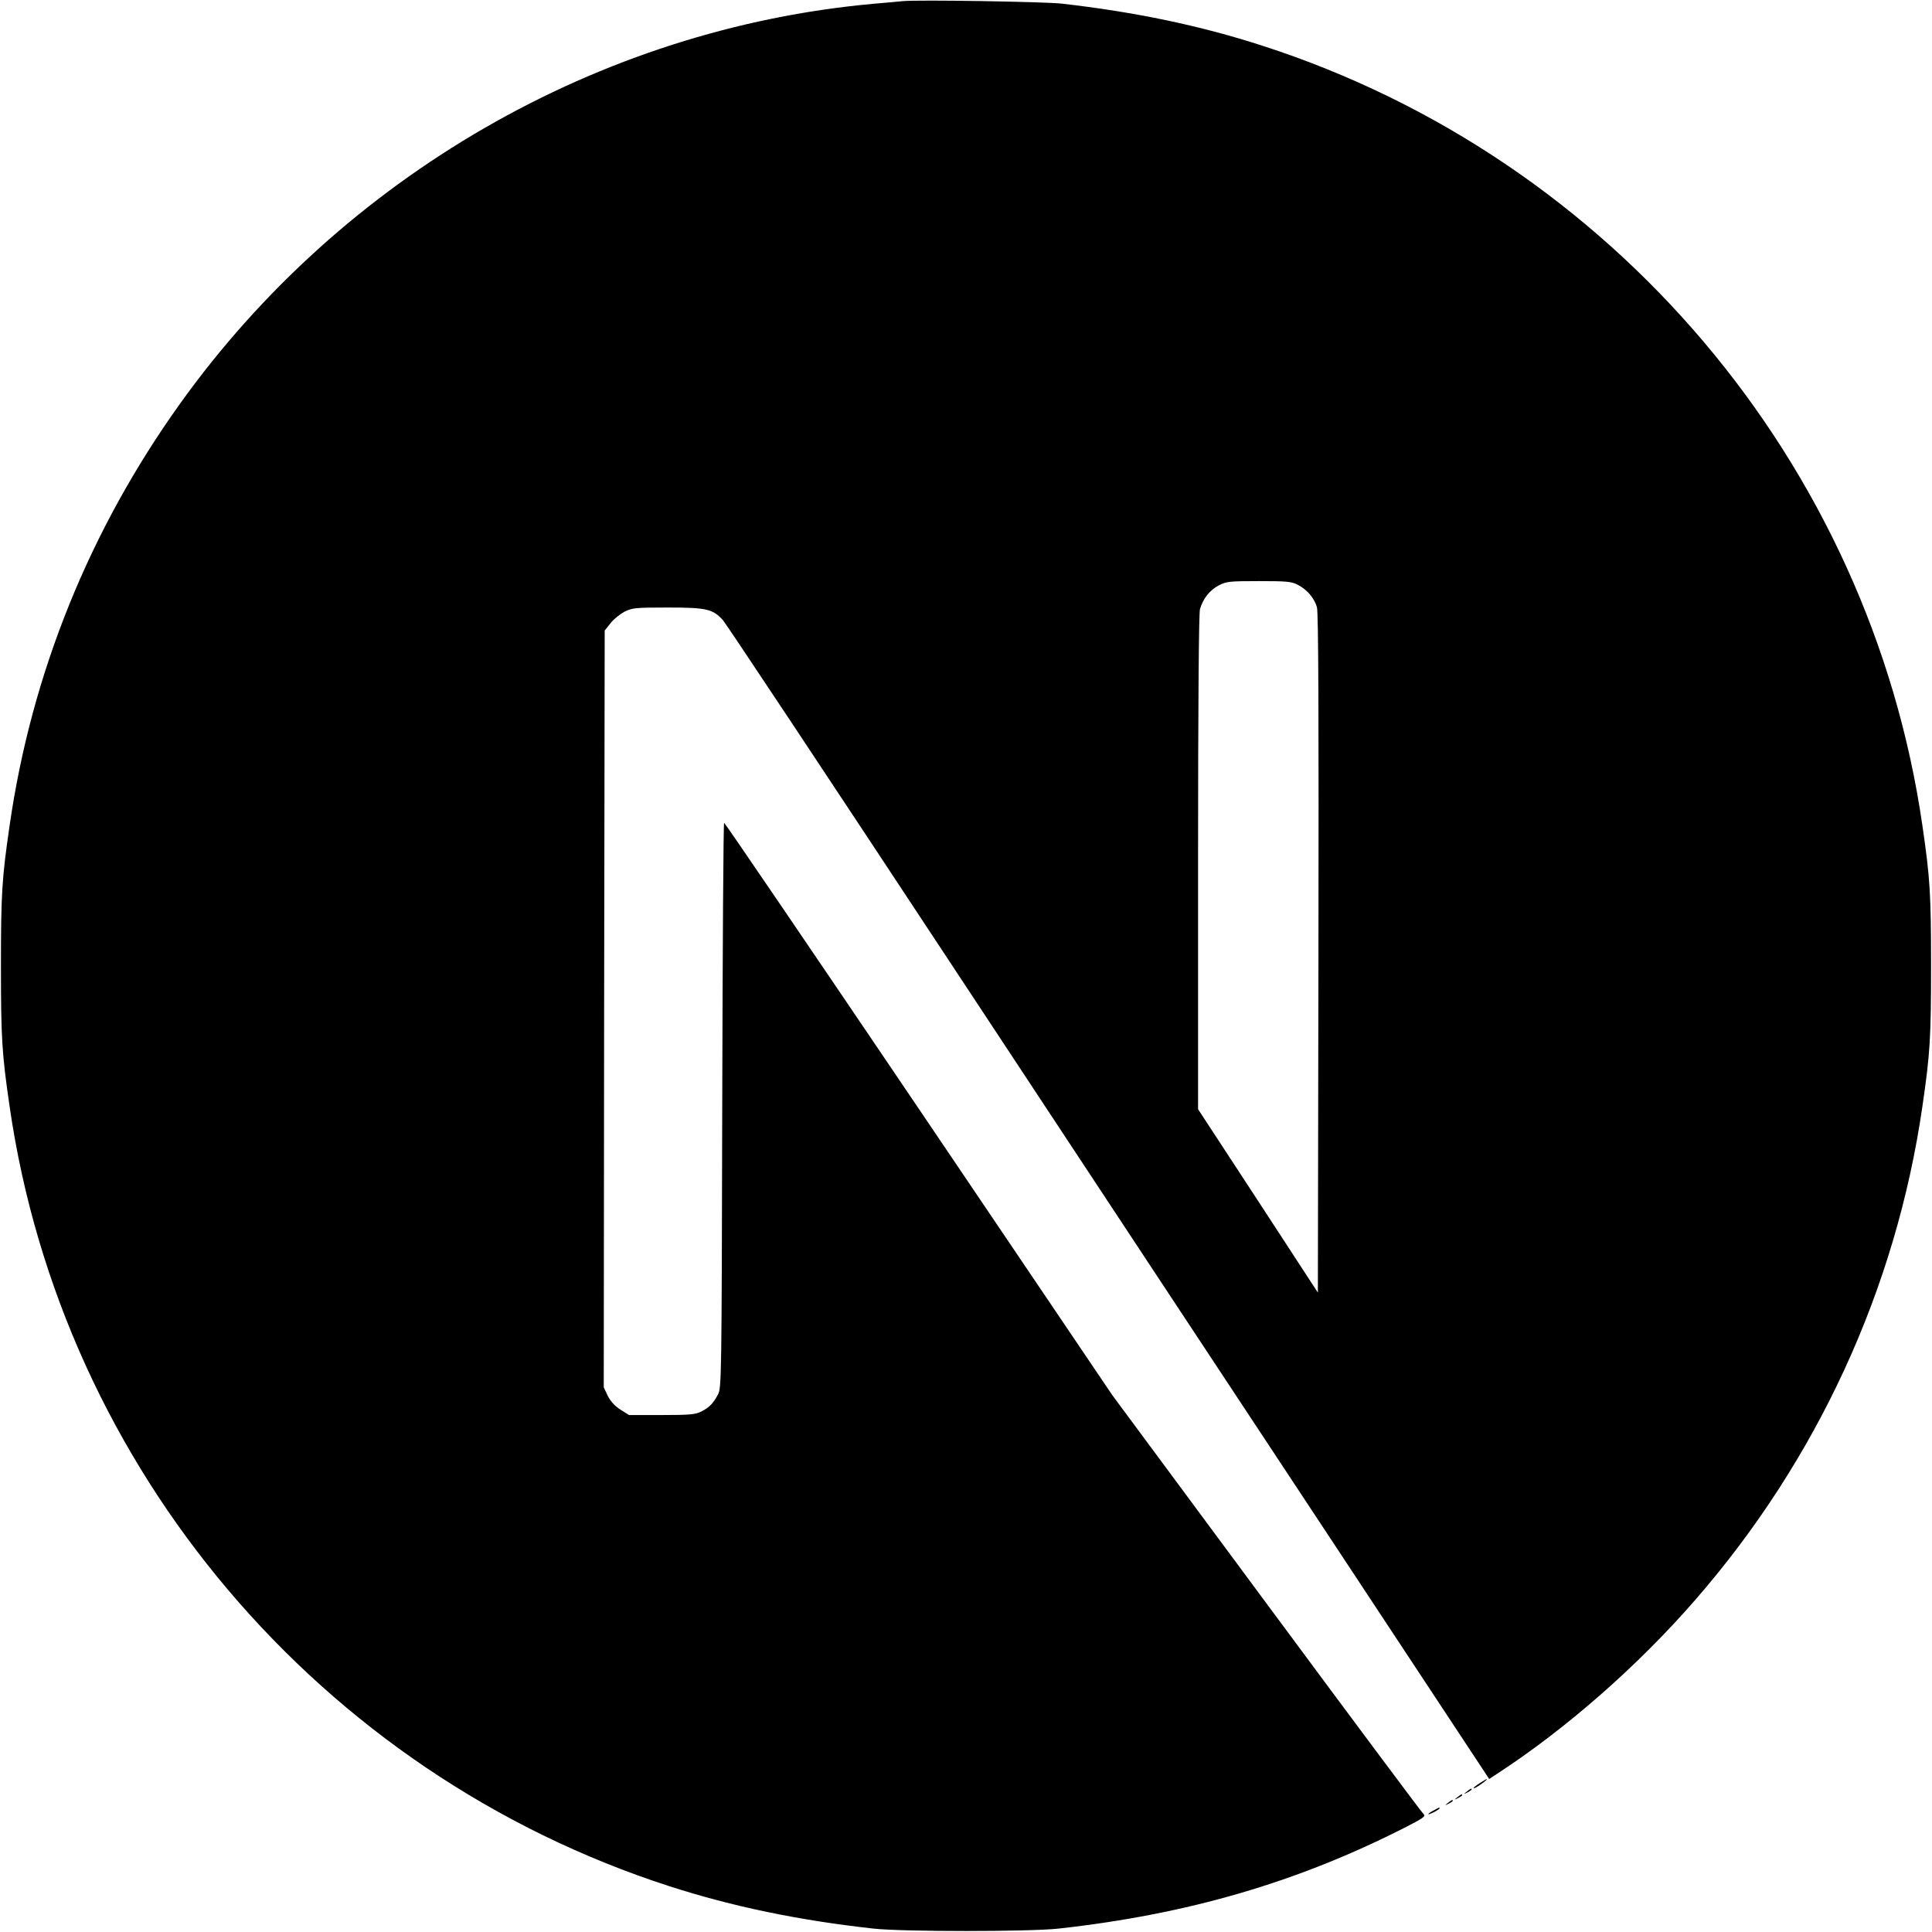
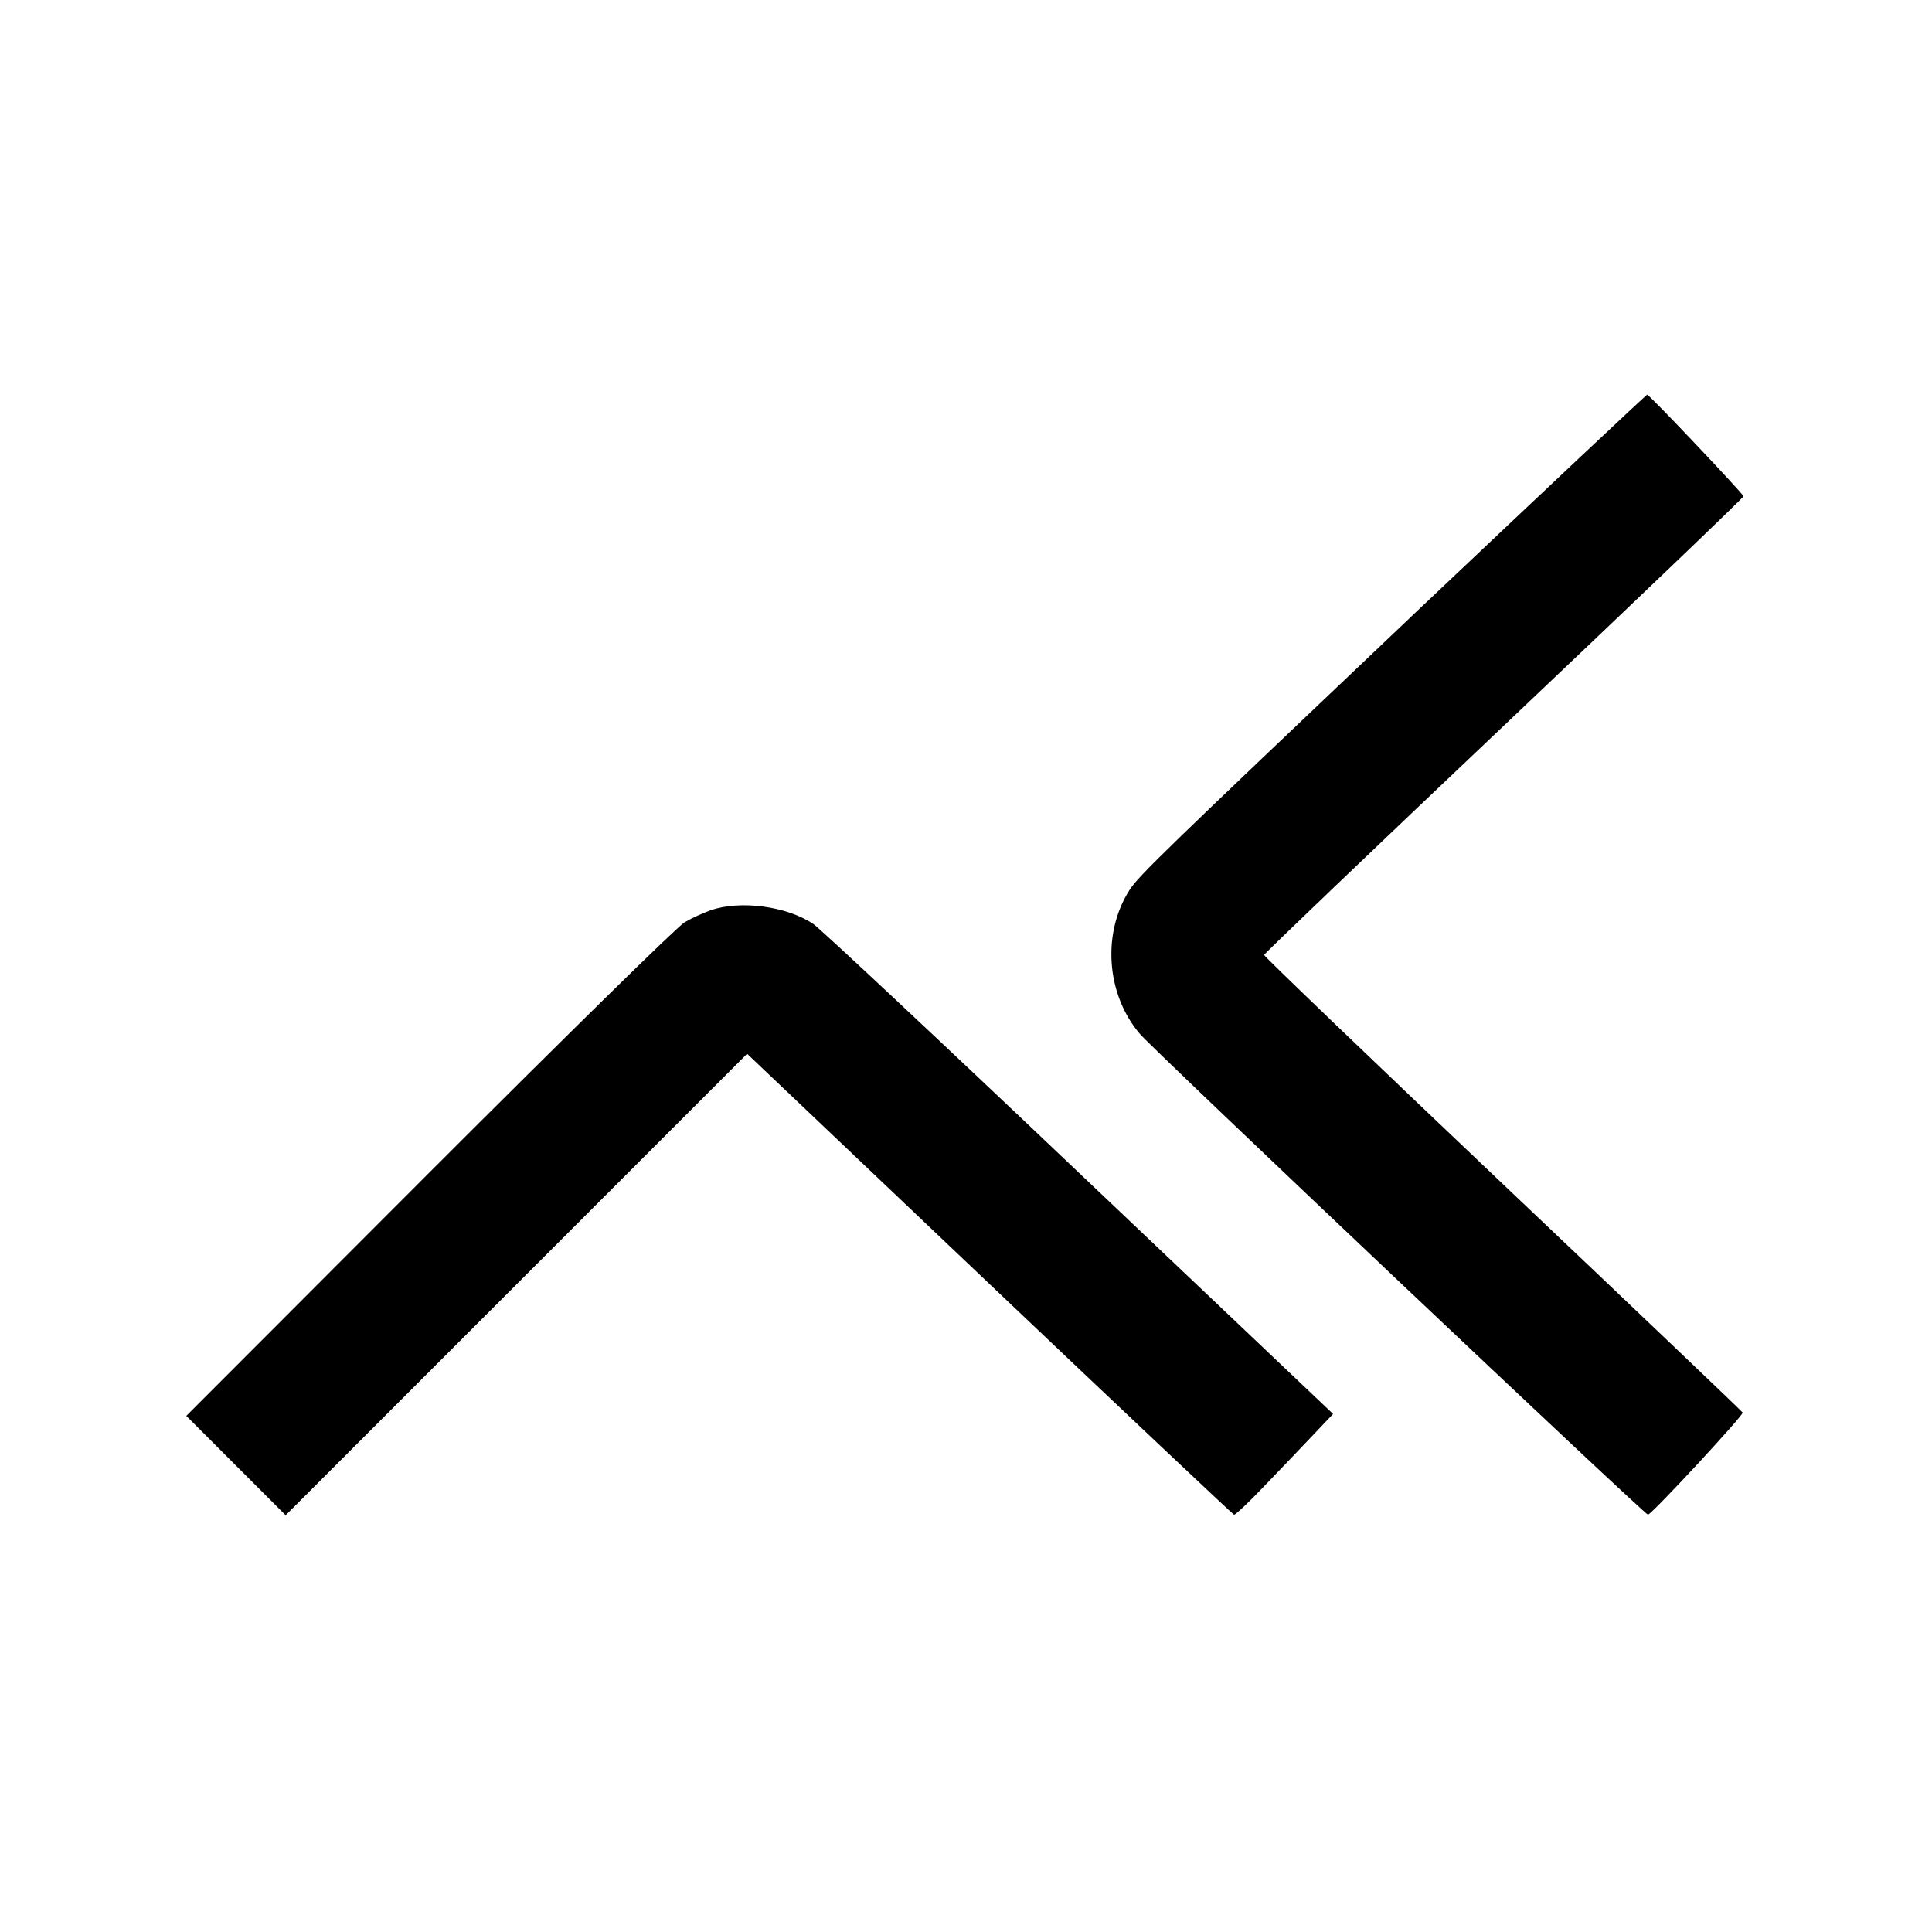
- <svg xmlns="http://www.w3.org/2000/svg" version="1.0" width="1024pt" height="1024pt" viewBox="0 0 1024 1024" preserveAspectRatio="xMidYMid meet">
-   <g transform="translate(0,1024) scale(0.1,-0.1)" fill="#000000" stroke="none">
-     <path d="M4785 10234 c-22 -2 -92 -9 -155 -14 -1453 -131 -2814 -915 -3676 -2120 -480 -670 -787 -1430 -903 -2235 -41 -281 -46 -364 -46 -745 0 -381 5 -464 46 -745 278 -1921 1645 -3535 3499 -4133 332 -107 682 -180 1080 -224 155 -17 825 -17 980 0 687 76 1269 246 1843 539 88 45 105 57 93 67 -8 6 -383 509 -833 1117 l-818 1105 -1025 1517 c-564 834 -1028 1516 -1032 1516 -4 1 -8 -673 -10 -1496 -3 -1441 -4 -1499 -22 -1533 -26 -49 -46 -69 -88 -91 -32 -16 -60 -19 -211 -19 l-173 0 -46 29 c-30 19 -52 44 -67 73 l-21 45 2 2005 3 2006 31 39 c16 21 50 48 74 61 41 20 57 22 230 22 204 0 238 -8 291 -66 15 -16 570 -852 1234 -1859 664 -1007 1572 -2382 2018 -3057 l810 -1227 41 27 c363 236 747 572 1051 922 647 743 1064 1649 1204 2615 41 281 46 364 46 745 0 381 -5 464 -46 745 -278 1921 -1645 3535 -3499 4133 -327 106 -675 179 -1065 223 -96 10 -757 21 -840 13z m2094 -3094 c48 -24 87 -70 101 -118 8 -26 10 -582 8 -1835 l-3 -1798 -317 486 -318 486 0 1307 c0 845 4 1320 10 1343 16 56 51 100 99 126 41 21 56 23 213 23 148 0 174 -2 207 -20z" />
-     <path d="M7843 789 c-35 -22 -46 -37 -15 -20 22 13 58 40 52 41 -3 0 -20 -10 -37 -21z" />
-     <path d="M7774 744 c-18 -14 -18 -15 4 -4 12 6 22 13 22 15 0 8 -5 6 -26 -11z" />
-     <path d="M7724 714 c-18 -14 -18 -15 4 -4 12 6 22 13 22 15 0 8 -5 6 -26 -11z" />
-     <path d="M7674 684 c-18 -14 -18 -15 4 -4 12 6 22 13 22 15 0 8 -5 6 -26 -11z" />
-     <path d="M7598 644 c-38 -20 -36 -28 2 -9 17 9 30 18 30 20 0 7 -1 6 -32 -11z" />
+ <svg xmlns="http://www.w3.org/2000/svg" version="1.0" width="700pt" height="700pt" viewBox="0 0 700 700" preserveAspectRatio="xMidYMid meet">
+   <g transform="translate(0,700) scale(0.1,-0.1)" fill="#000000" stroke="none">
+     <path d="M5148 4799 c-943 -895 -1021 -971 -1055 -1023 -101 -157 -85 -379 37 -522 52 -61 1832 -1745 1841 -1742 18 6 348 362 343 370 -3 5 -394 378 -870 829 -475 451 -864 824 -864 829 0 4 391 378 869 831 478 453 869 827 868 831 -3 11 -341 368 -349 368 -3 0 -372 -347 -820 -771z" />
+     <path d="M2575 3702 c-28 -10 -70 -29 -95 -44 -26 -15 -423 -405 -925 -907 l-880 -881 180 -180 180 -180 836 836 836 836 878 -834 c482 -458 881 -834 886 -836 4 -2 54 45 111 105 57 59 136 142 176 184 l72 76 -920 873 c-506 481 -939 886 -963 902 -96 65 -265 87 -372 50z" />
  </g>
</svg>
